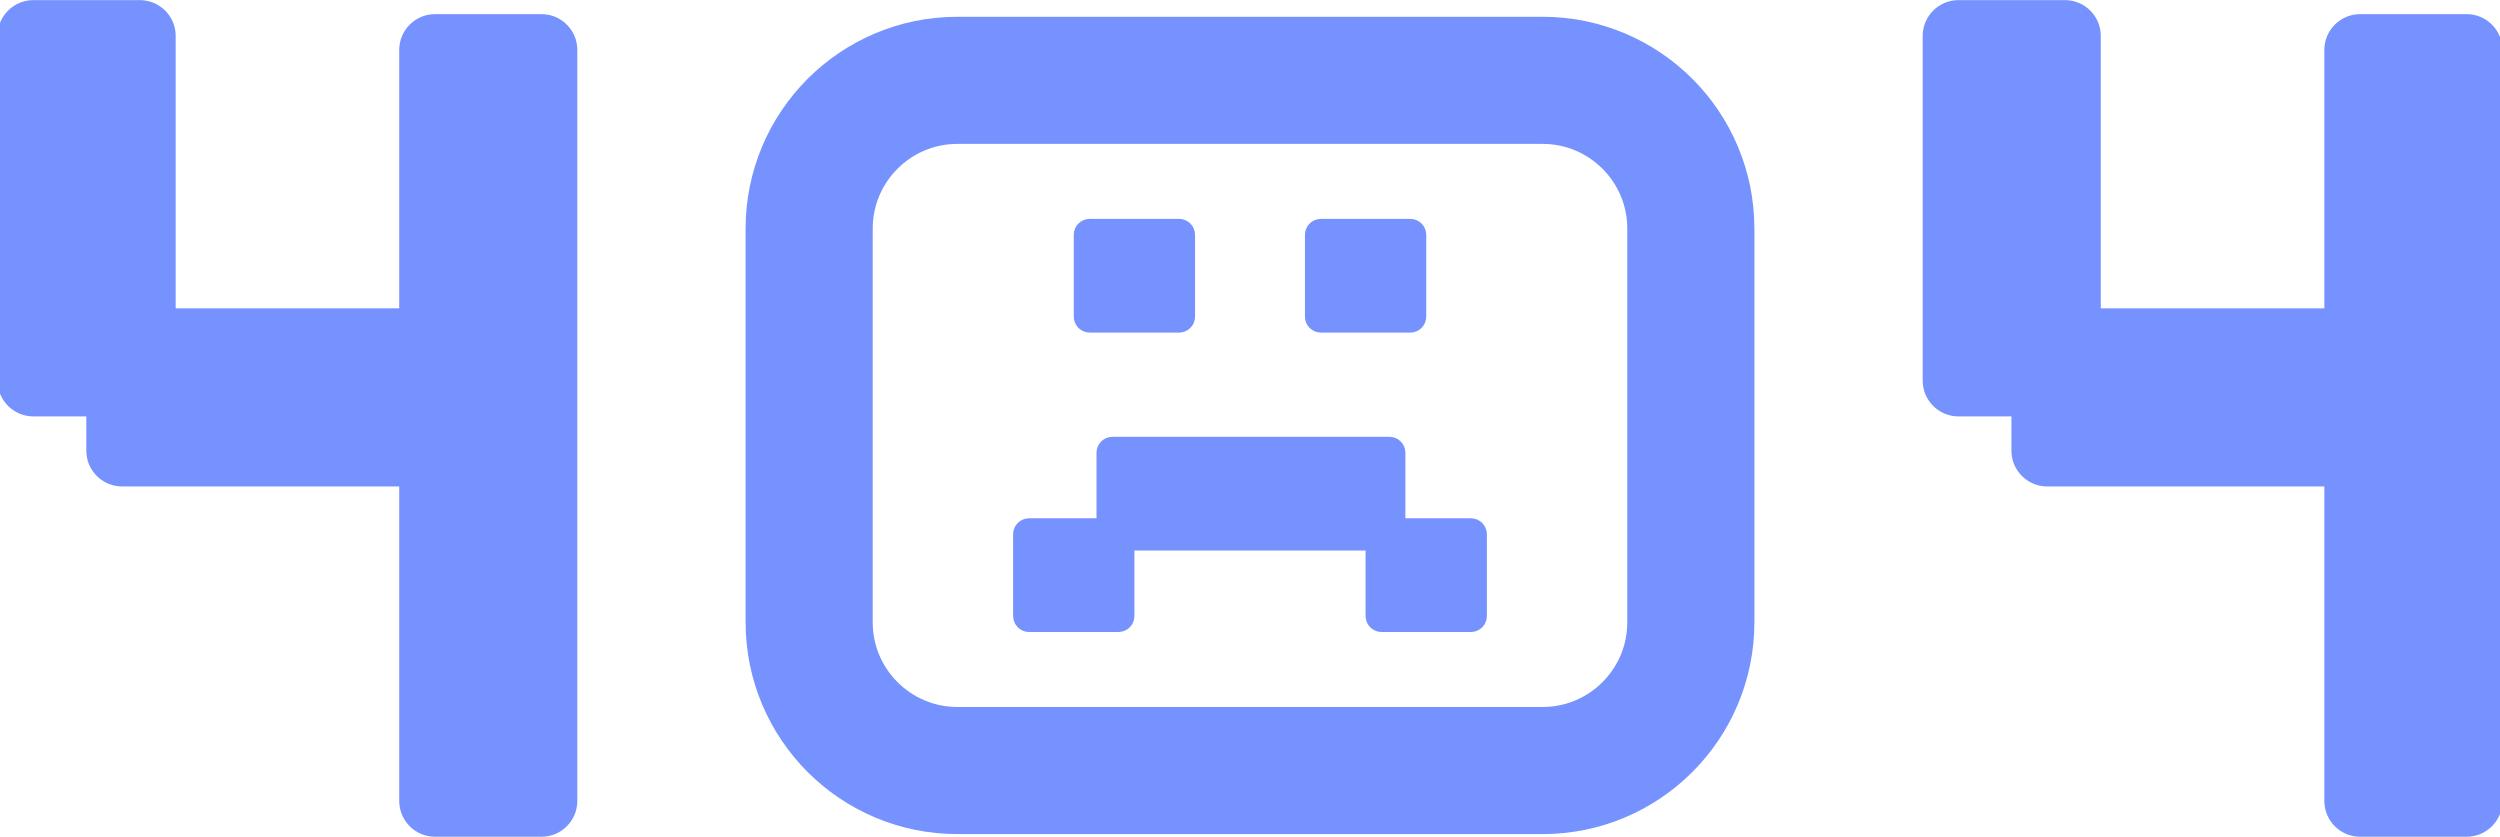
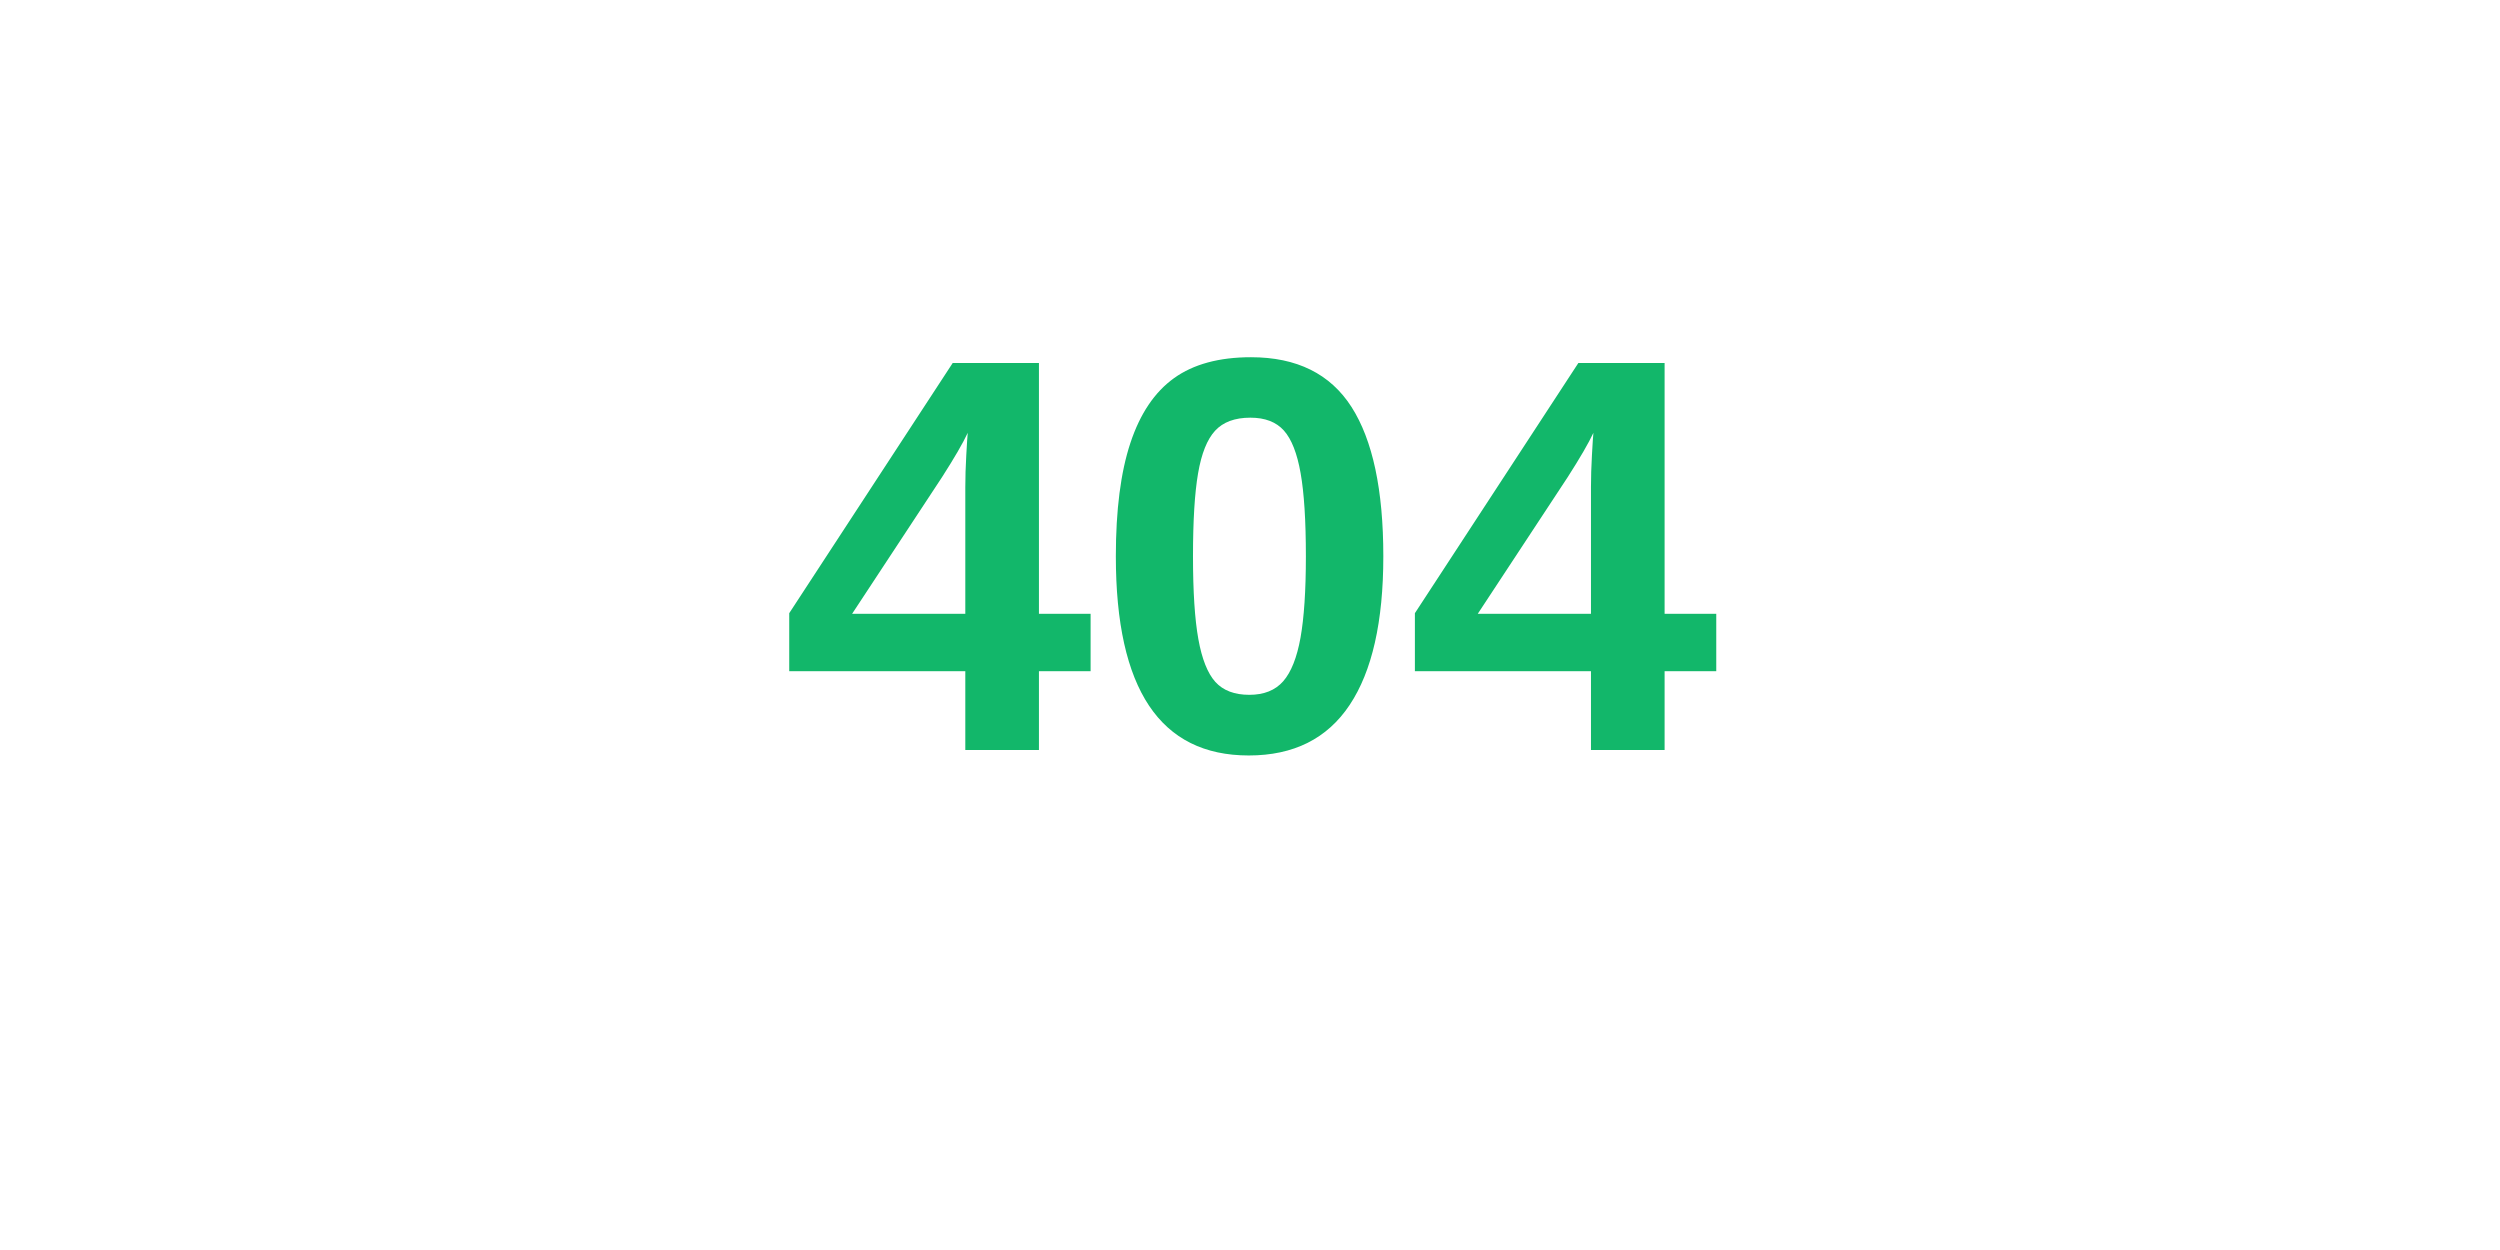
- <svg xmlns="http://www.w3.org/2000/svg" width="472" height="158" viewBox="0 0 472 158" fill="none">
-   <rect x="203.103" y="41.702" width="22.145" height="20.714" rx="2.634" fill="#7592FF" stroke="#7592FF" stroke-width="0.753" />
-   <rect x="246.752" y="41.702" width="22.145" height="20.714" rx="2.634" fill="#7592FF" stroke="#7592FF" stroke-width="0.753" />
-   <rect x="258.201" y="98.231" width="22.145" height="20.714" rx="2.634" fill="#7592FF" stroke="#7592FF" stroke-width="0.753" />
-   <rect x="191.654" y="98.231" width="22.145" height="20.714" rx="2.634" fill="#7592FF" stroke="#7592FF" stroke-width="0.753" />
-   <rect x="207.396" y="82.847" width="57.566" height="20.714" rx="2.634" fill="#7592FF" stroke="#7592FF" stroke-width="0.753" />
-   <rect x="152.769" y="15.167" width="166.462" height="130.311" rx="28" stroke="#7592FF" stroke-width="24" />
-   <rect x="0.041" y="0.522" width="32.626" height="77.596" rx="6.263" fill="#7592FF" />
-   <rect x="0.041" y="0.522" width="32.626" height="77.596" rx="6.263" stroke="#7592FF" />
-   <rect x="75.873" y="3.168" width="32.626" height="154.31" rx="6.263" fill="#7592FF" />
-   <rect x="75.873" y="3.168" width="32.626" height="154.31" rx="6.263" stroke="#7592FF" />
-   <rect x="16.794" y="91.344" width="32.626" height="77.596" rx="6.263" transform="rotate(-90 16.7939 91.3438)" fill="#7592FF" />
-   <rect x="16.794" y="91.344" width="32.626" height="77.596" rx="6.263" transform="rotate(-90 16.7939 91.3438)" stroke="#7592FF" />
-   <rect x="363.502" y="0.522" width="32.626" height="77.596" rx="6.263" fill="#7592FF" />
-   <rect x="363.502" y="0.522" width="32.626" height="77.596" rx="6.263" stroke="#7592FF" />
-   <rect x="439.334" y="3.168" width="32.626" height="154.31" rx="6.263" fill="#7592FF" />
-   <rect x="439.334" y="3.168" width="32.626" height="154.31" rx="6.263" stroke="#7592FF" />
-   <rect x="380.255" y="91.344" width="32.626" height="77.596" rx="6.263" transform="rotate(-90 380.255 91.3438)" fill="#7592FF" />
-   <rect x="380.255" y="91.344" width="32.626" height="77.596" rx="6.263" transform="rotate(-90 380.255 91.3438)" stroke="#7592FF" />
+ <svg xmlns="http://www.w3.org/2000/svg" viewBox="0 0 400 200">
+   <text x="200" y="120" font-size="90" font-family="Arial, sans-serif" font-weight="700" text-anchor="middle" fill="#12b76a">404</text>
</svg>
